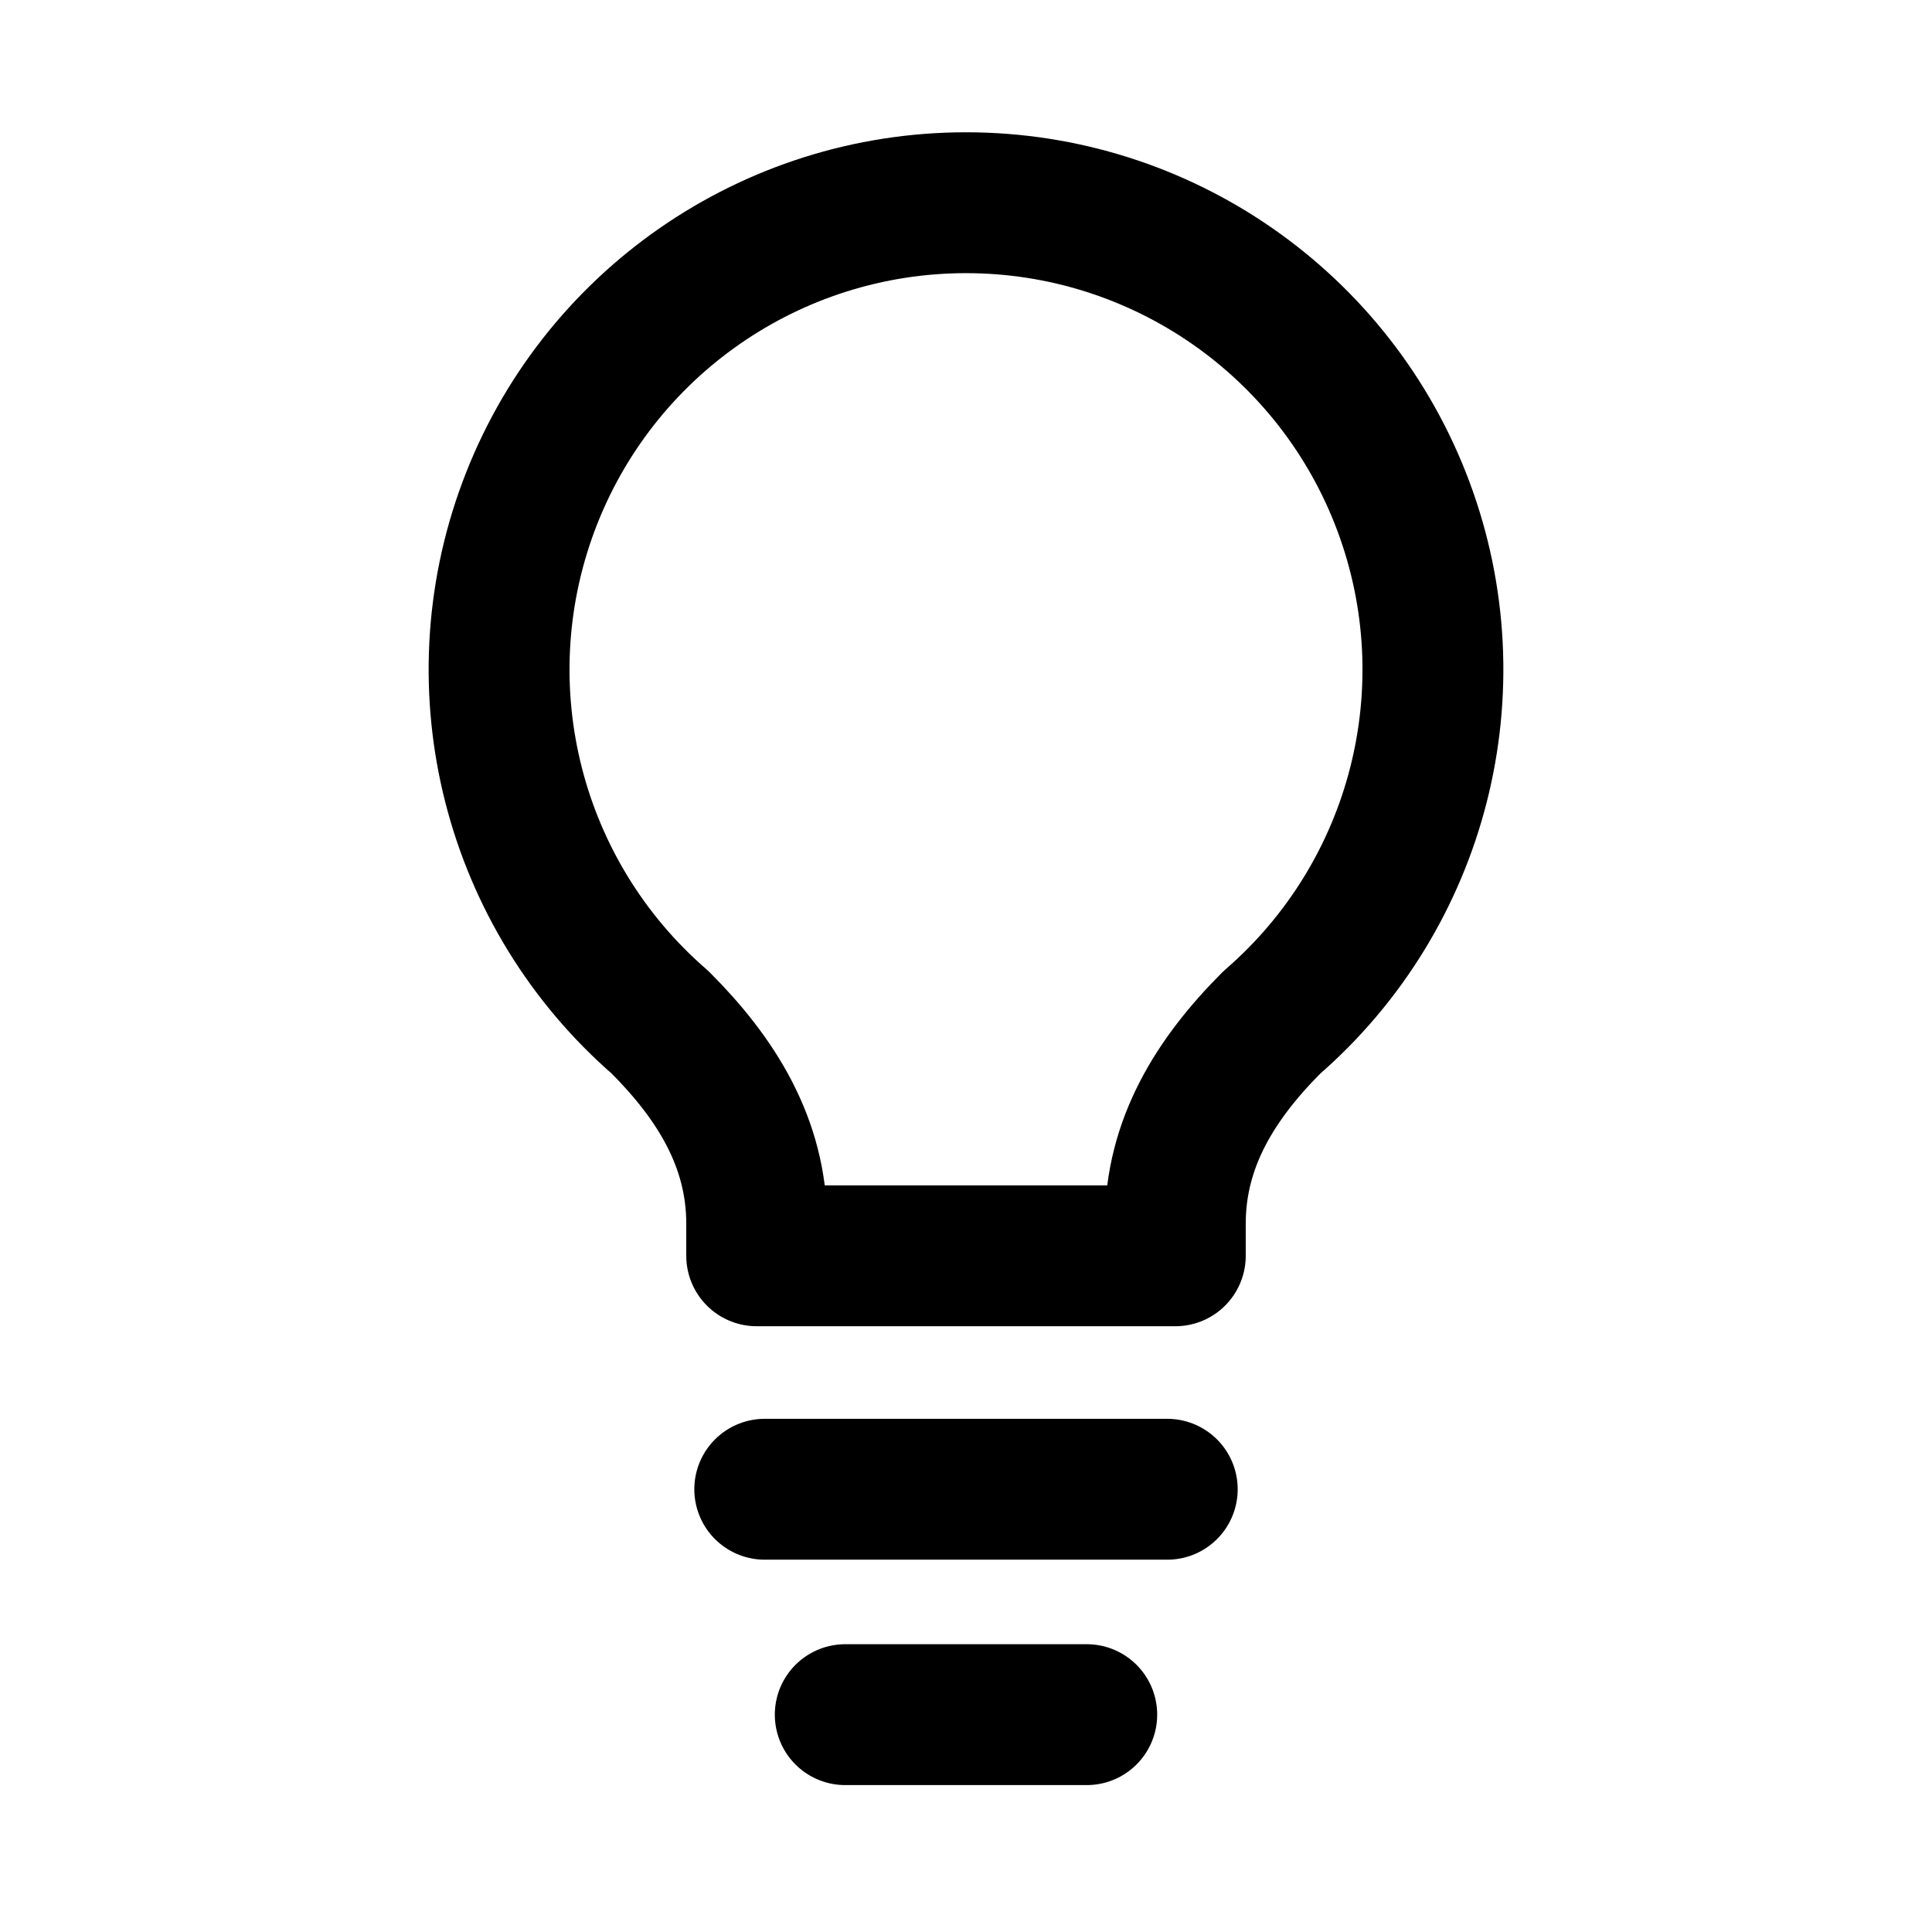
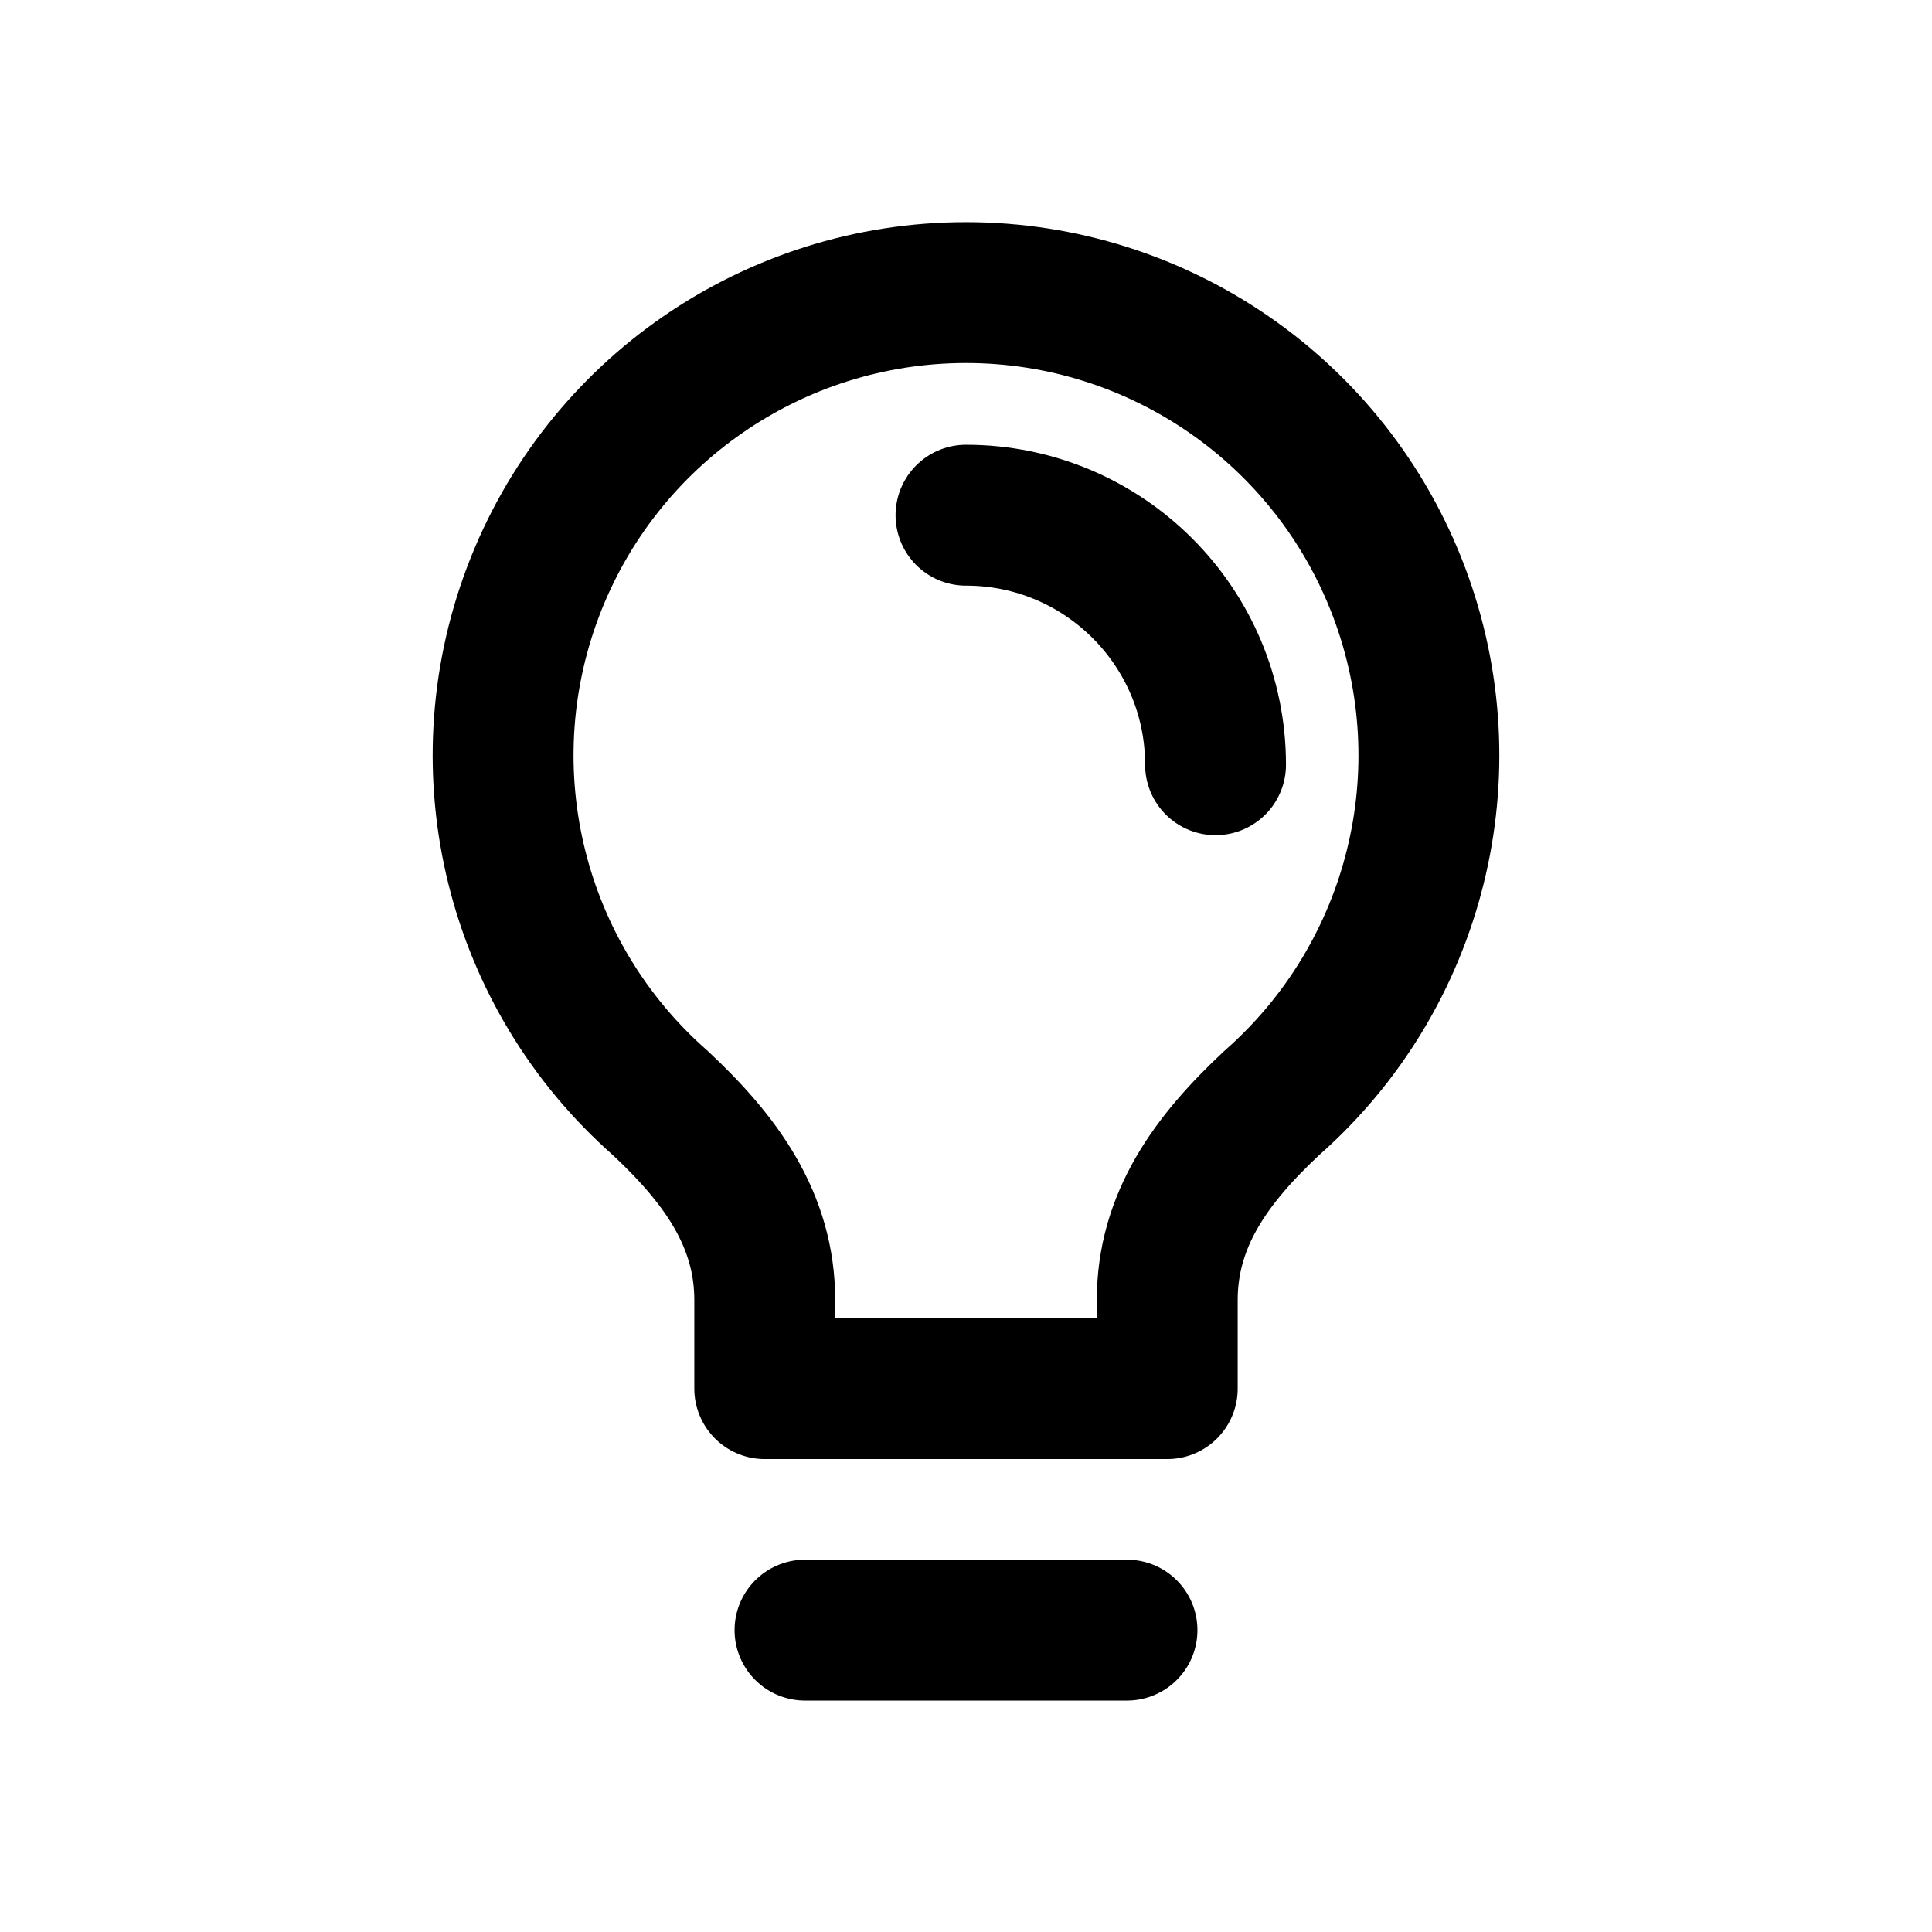
- <svg xmlns="http://www.w3.org/2000/svg" viewBox="0 0 24 24" fill="none" stroke="currentColor" stroke-width="1.75" stroke-linecap="round" stroke-linejoin="round" data-group="generic">
-   <path d="M9.4 15.6v-.4c0-1-.5-1.8-1.2-2.5A5.8 5.8 0 1 1 15.8 12.7c-.7.7-1.2 1.5-1.2 2.5v.4Z" />
-   <path d="M9.5 18.5h5M10.5 21.3h3" />
+ <svg xmlns="http://www.w3.org/2000/svg" viewBox="0 0 24 24" fill="none" stroke="currentColor" stroke-width="1.75" stroke-linecap="round" stroke-linejoin="round" data-group="brand">
+   <path d="M9.5 17.25v-1.1c0-1-.55-1.75-1.3-2.45A5.75 5.75 0 1 1 15.8 13.7c-.75.7-1.3 1.45-1.3 2.45v1.1Z" />
+   <path d="M10 20.25h4" />
+   <path d="M12 6.4a3.1 3.1 0 0 1 3.1 3.1" />
</svg>
